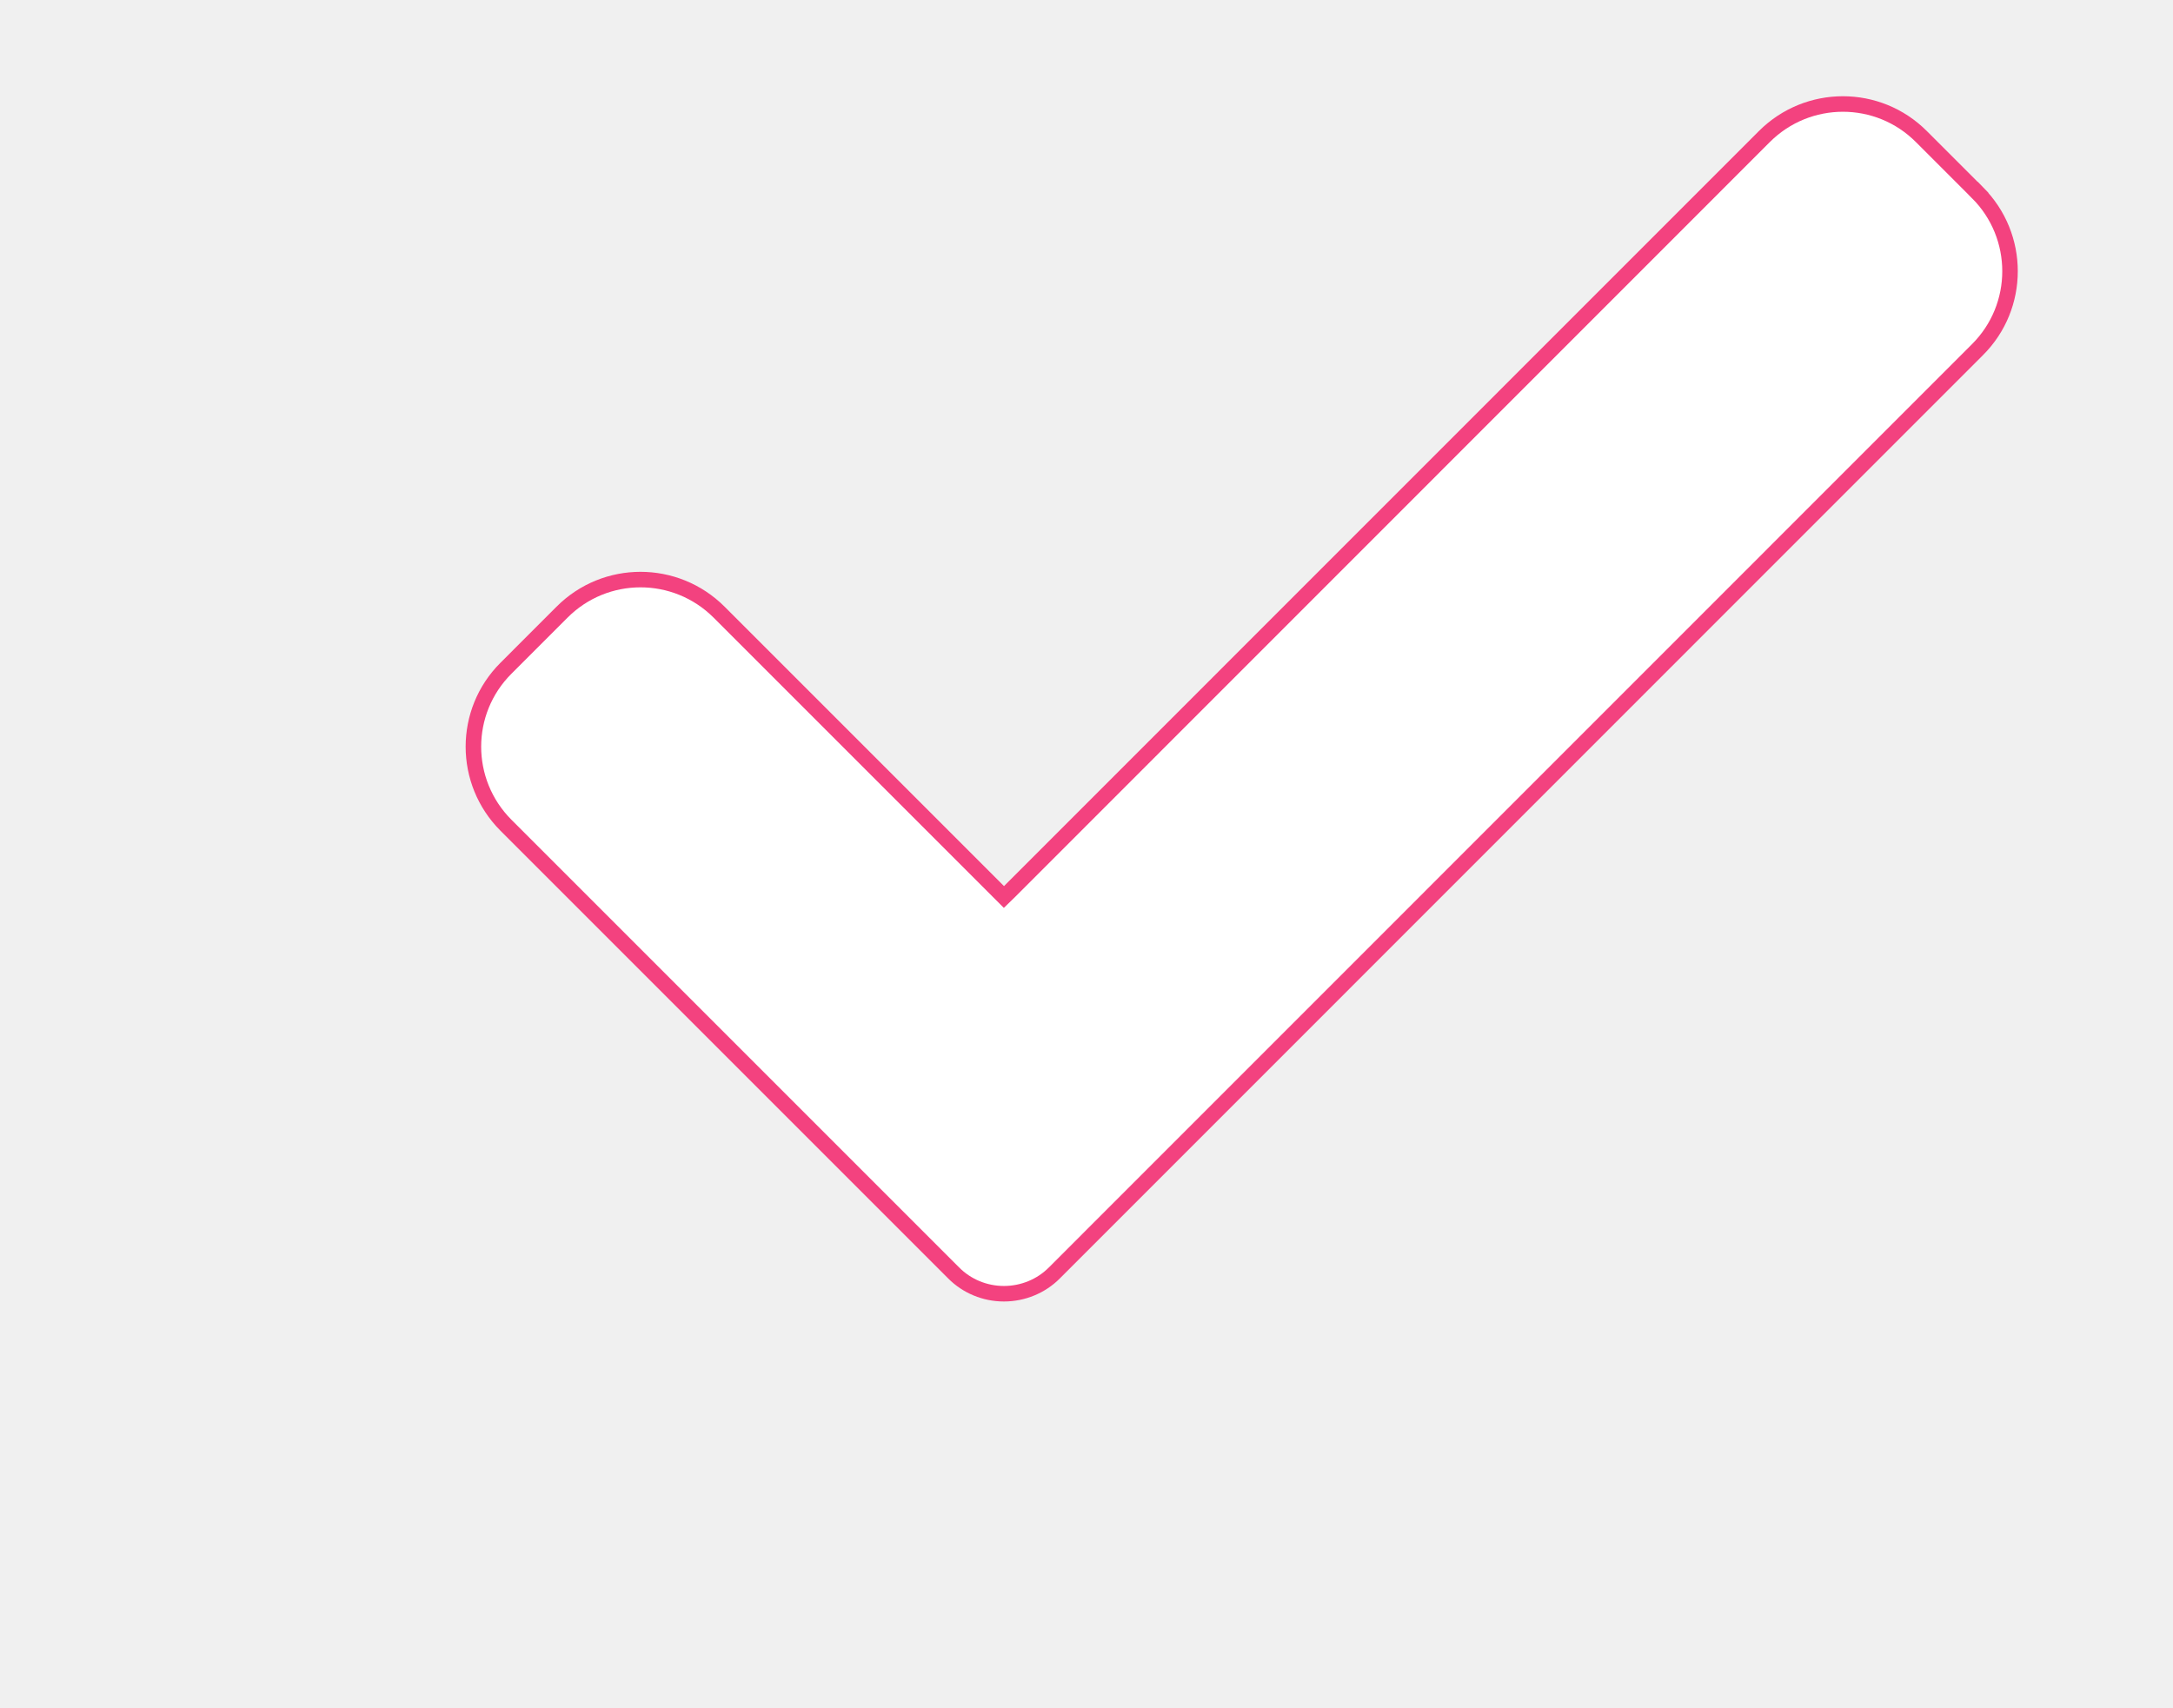
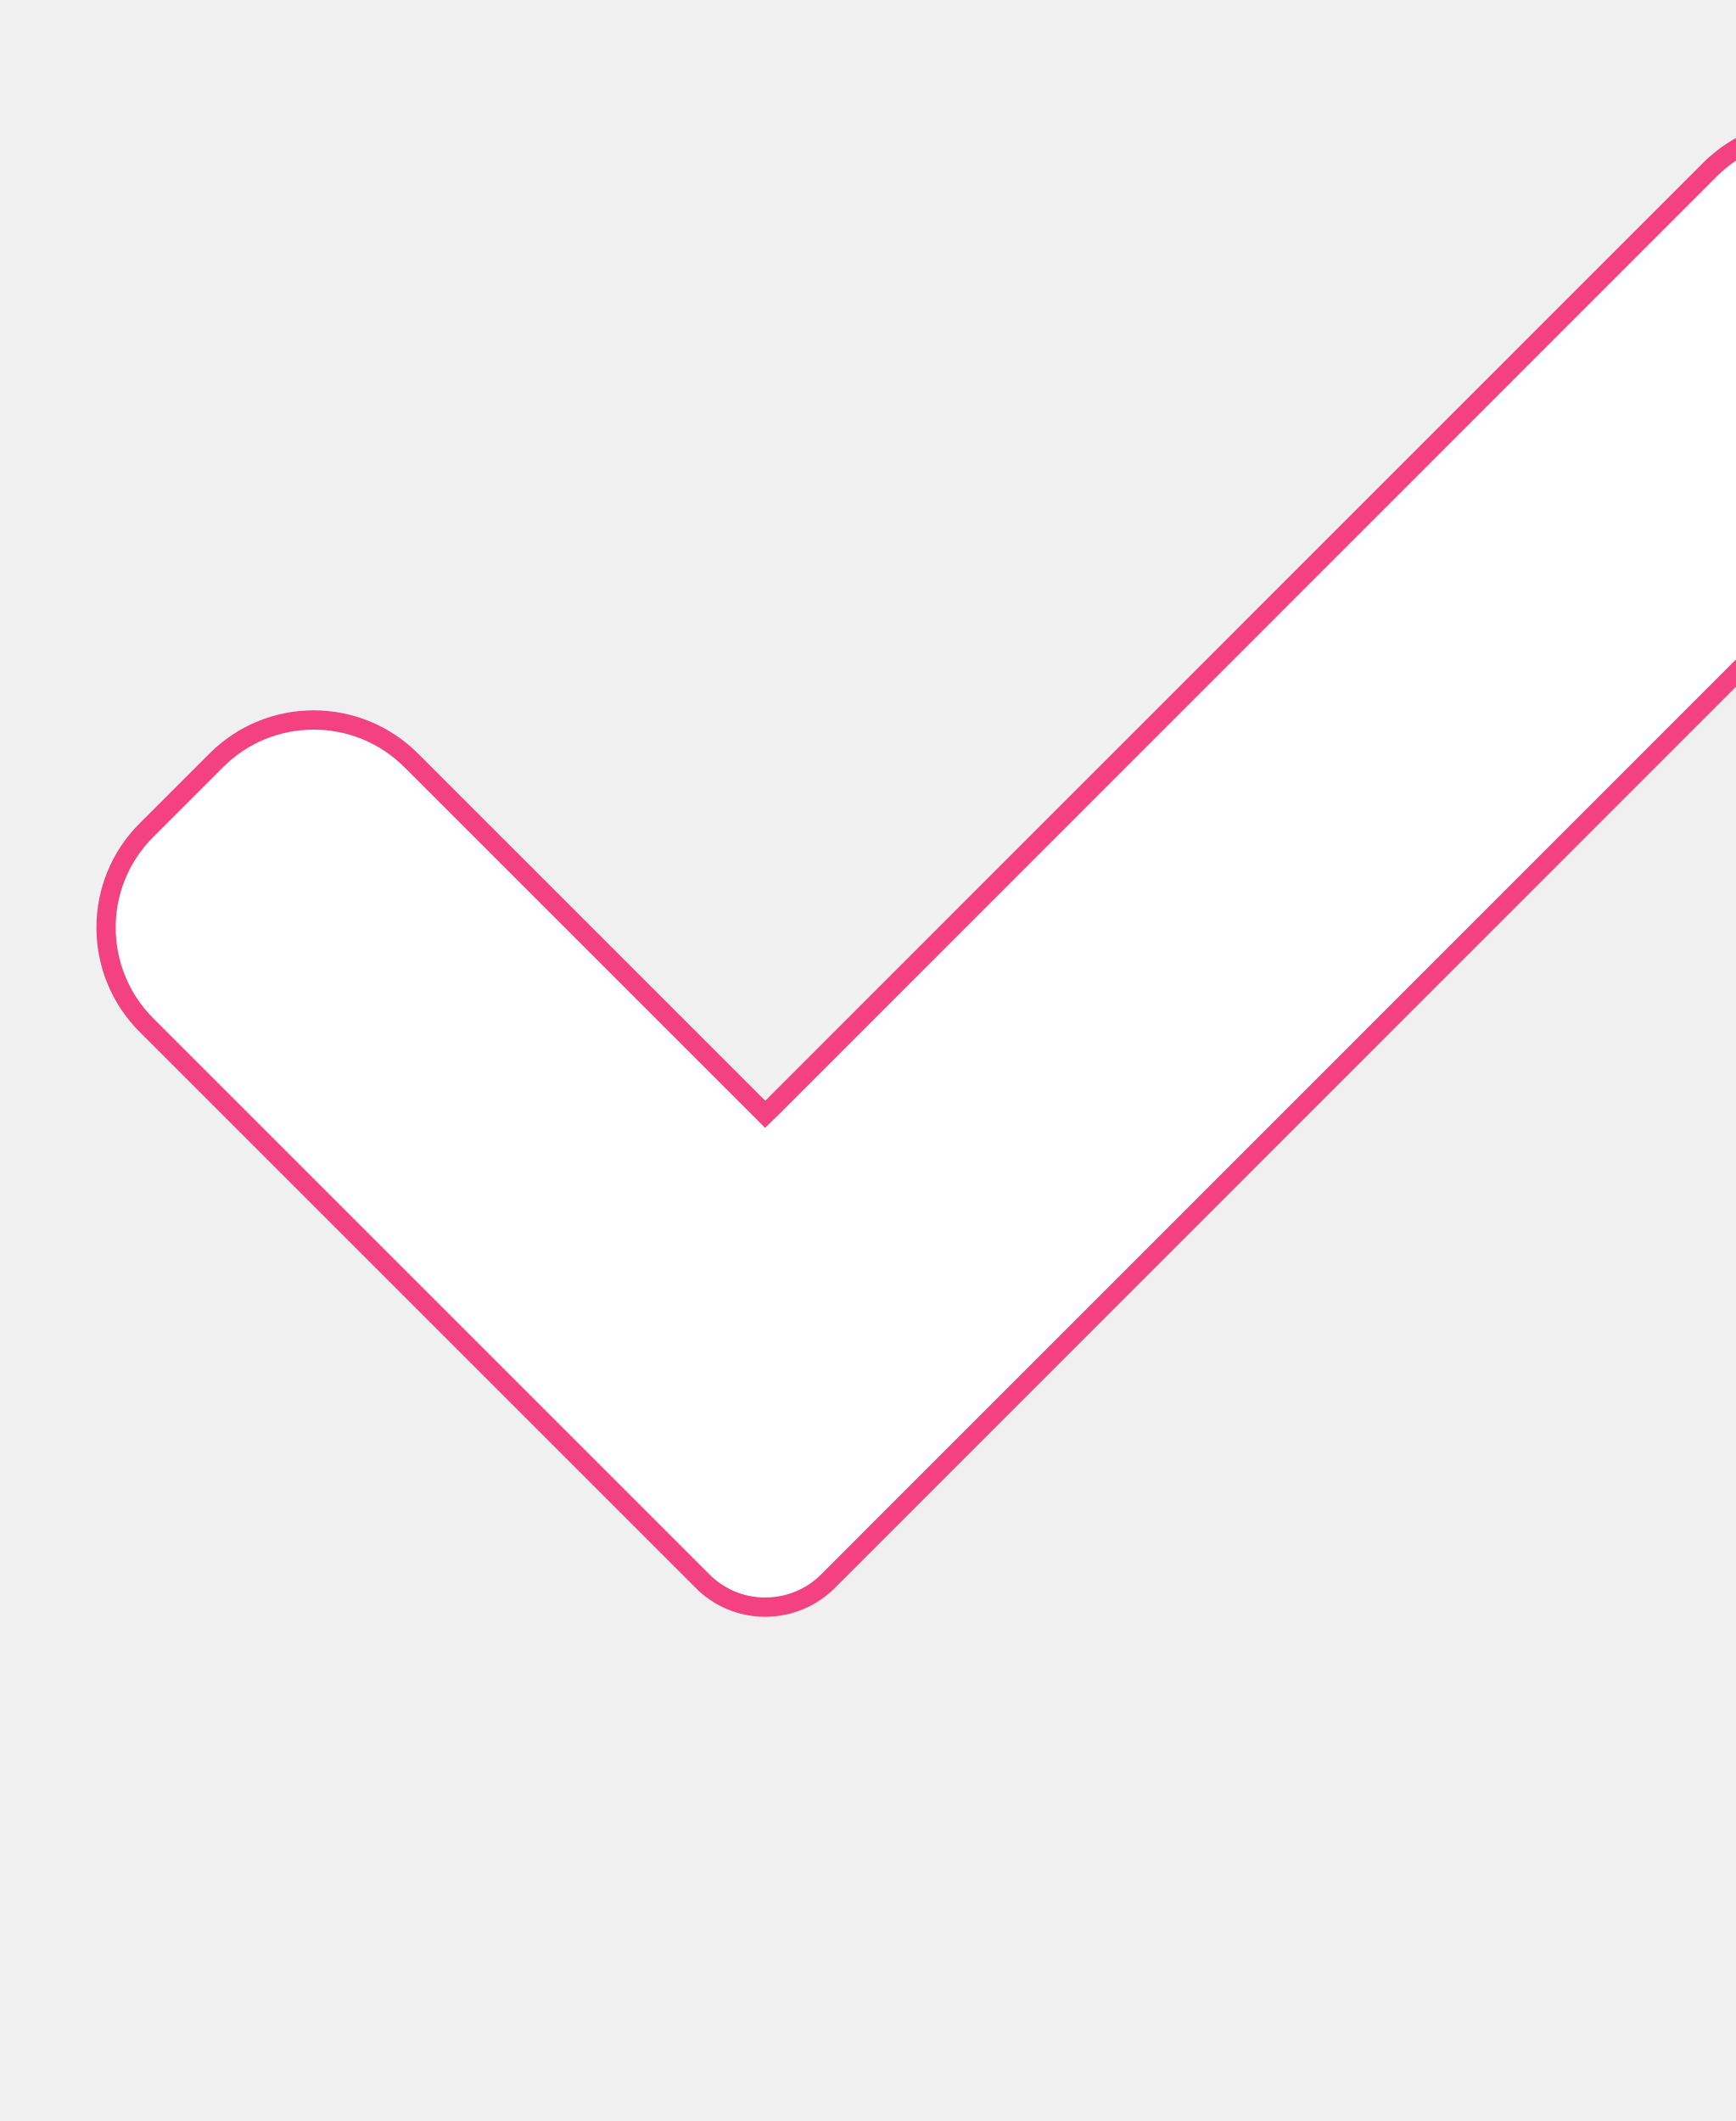
- <svg xmlns="http://www.w3.org/2000/svg" width="14" height="11" viewBox="0 0 9 11" fill="none">
+ <svg xmlns="http://www.w3.org/2000/svg" width="9" height="11" viewBox="0 0 9 11" fill="none">
  <path d="M4.294 8.2L4.294 8.2C4.208 8.287 4.09 8.335 3.968 8.335C3.846 8.335 3.729 8.287 3.643 8.2L3.643 8.2L0.76 5.317L0.76 5.317C0.48 5.037 0.48 4.584 0.76 4.305L0.76 4.305L1.121 3.944C1.121 3.944 1.121 3.944 1.121 3.944C1.4 3.664 1.853 3.664 2.133 3.944L3.933 5.744L3.968 5.779L4.004 5.744L8.867 0.88C9.147 0.6 9.6 0.6 9.879 0.88L9.879 0.88L10.24 1.241L10.276 1.206L10.24 1.241C10.52 1.521 10.52 1.974 10.24 2.253L10.24 2.253L4.294 8.2Z" fill="white" stroke="#F3427F" stroke-width="0.1" />
</svg>
